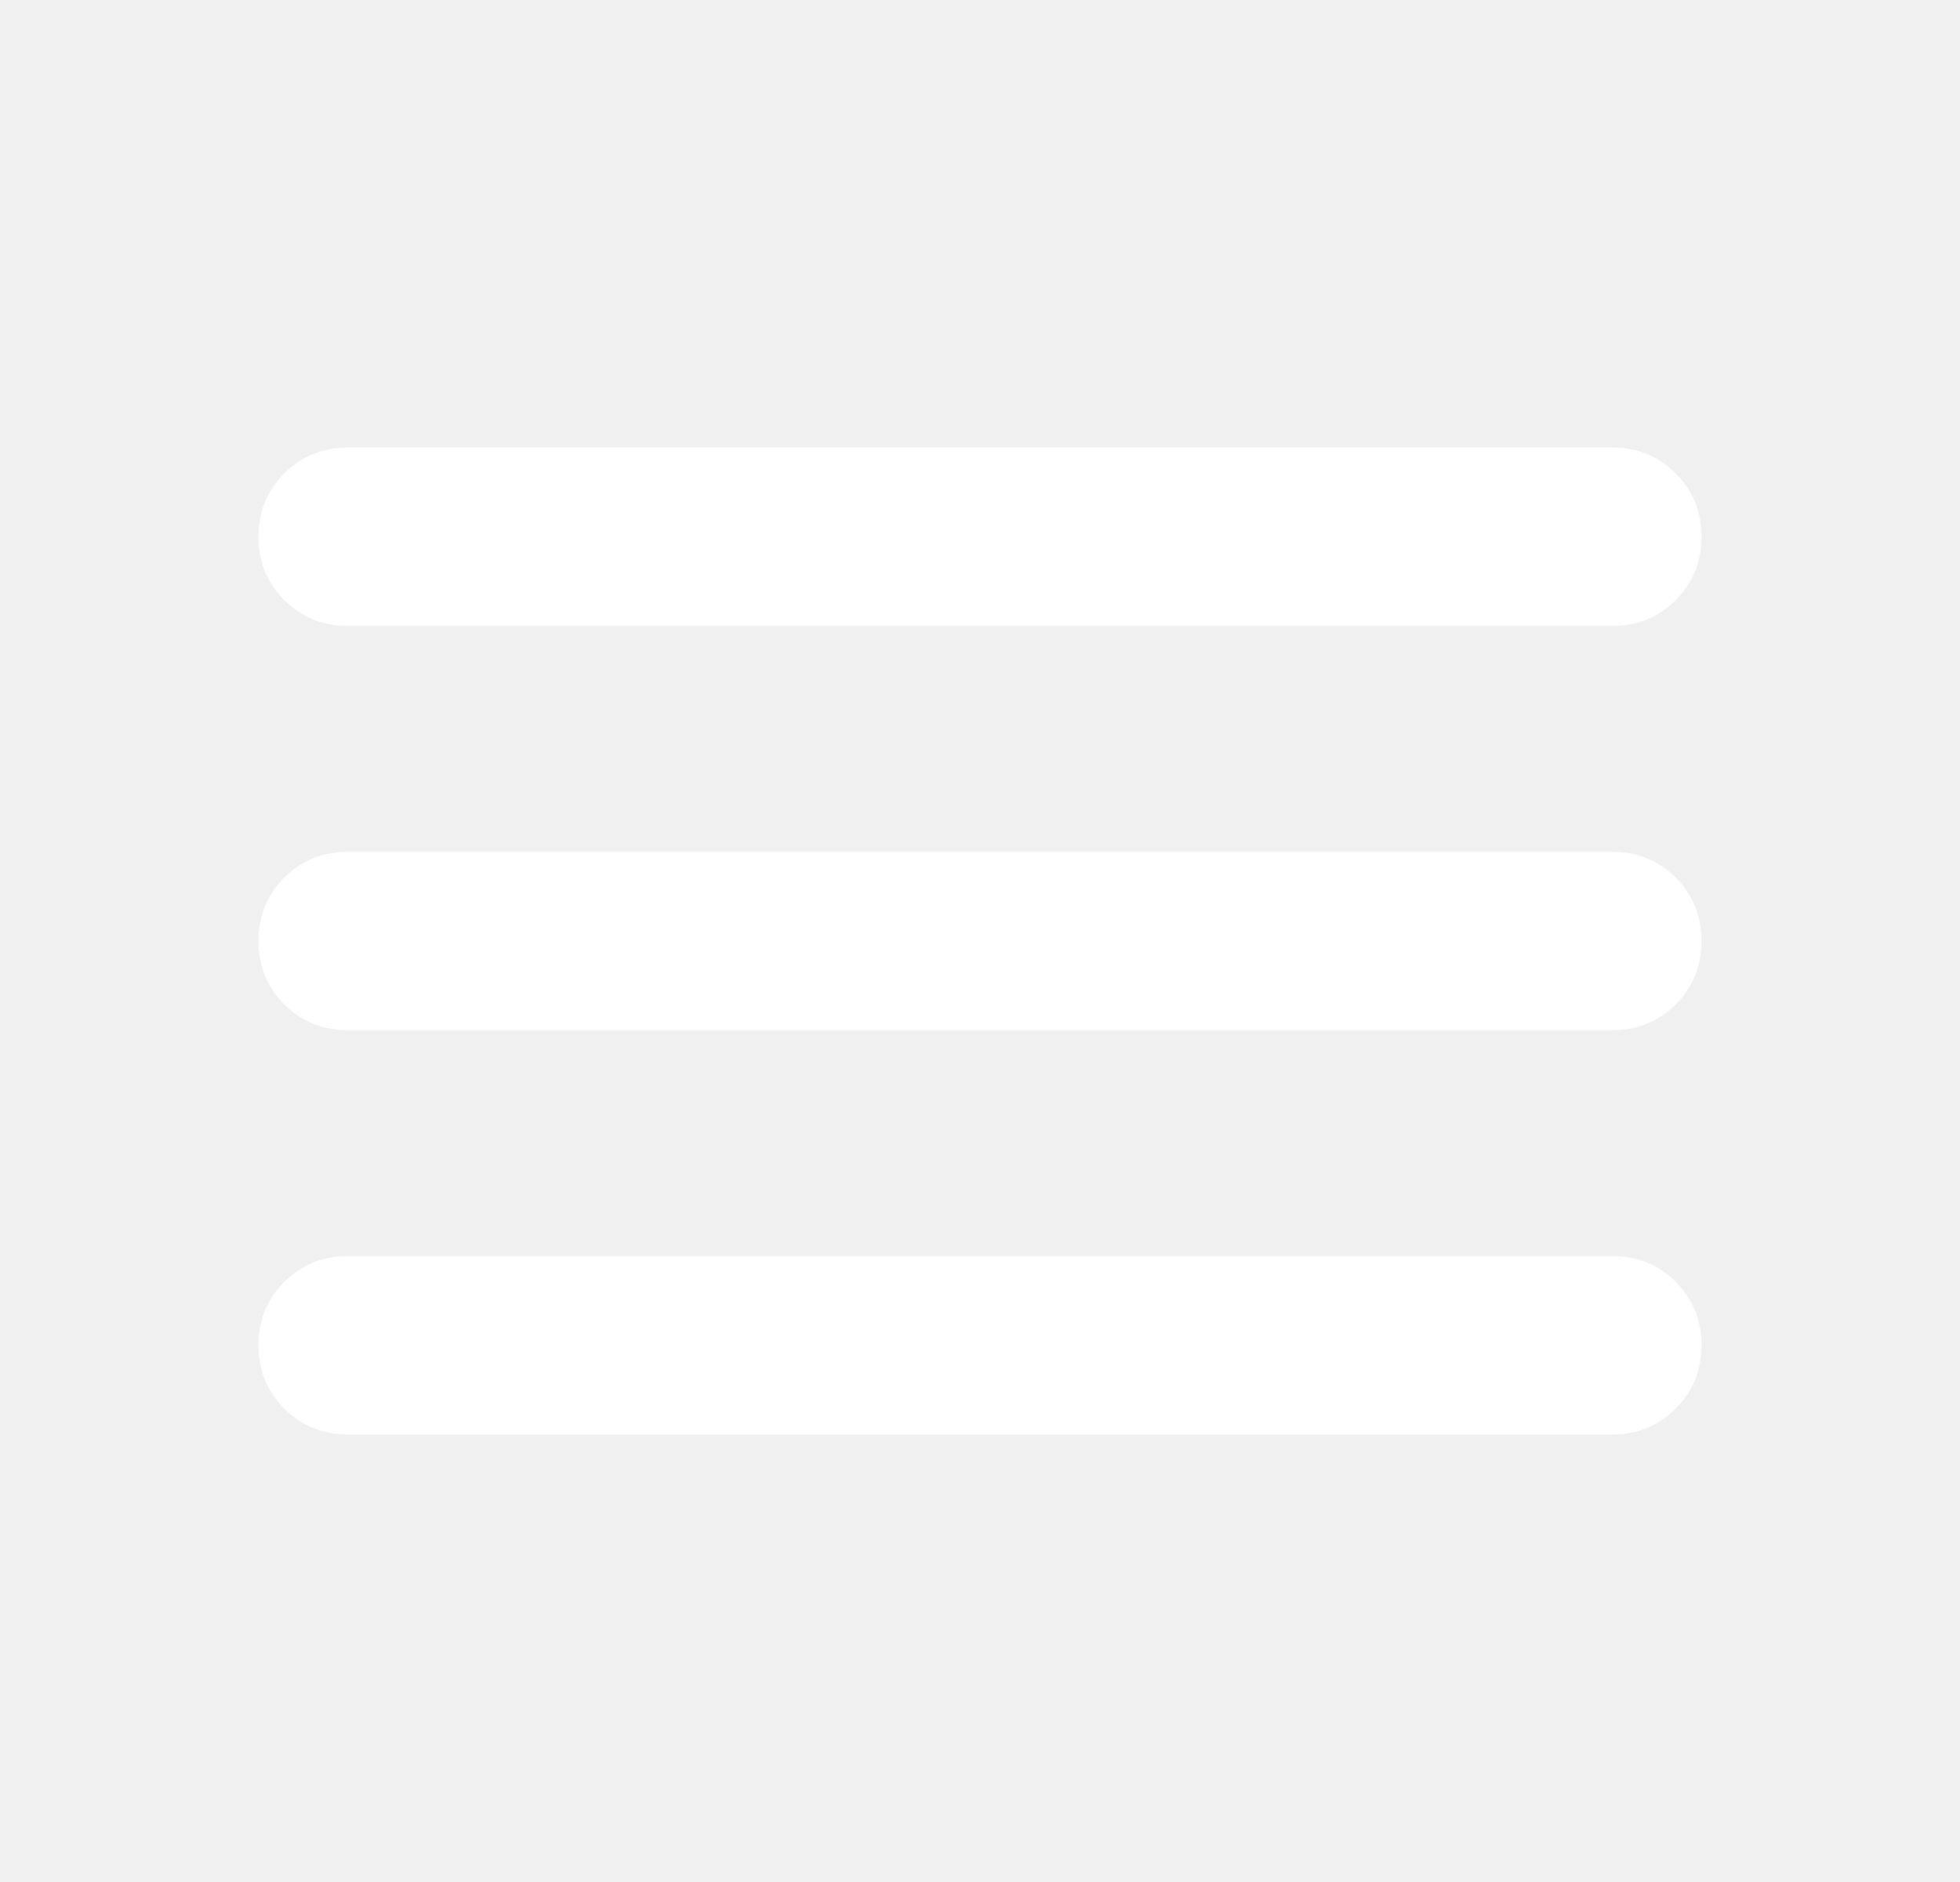
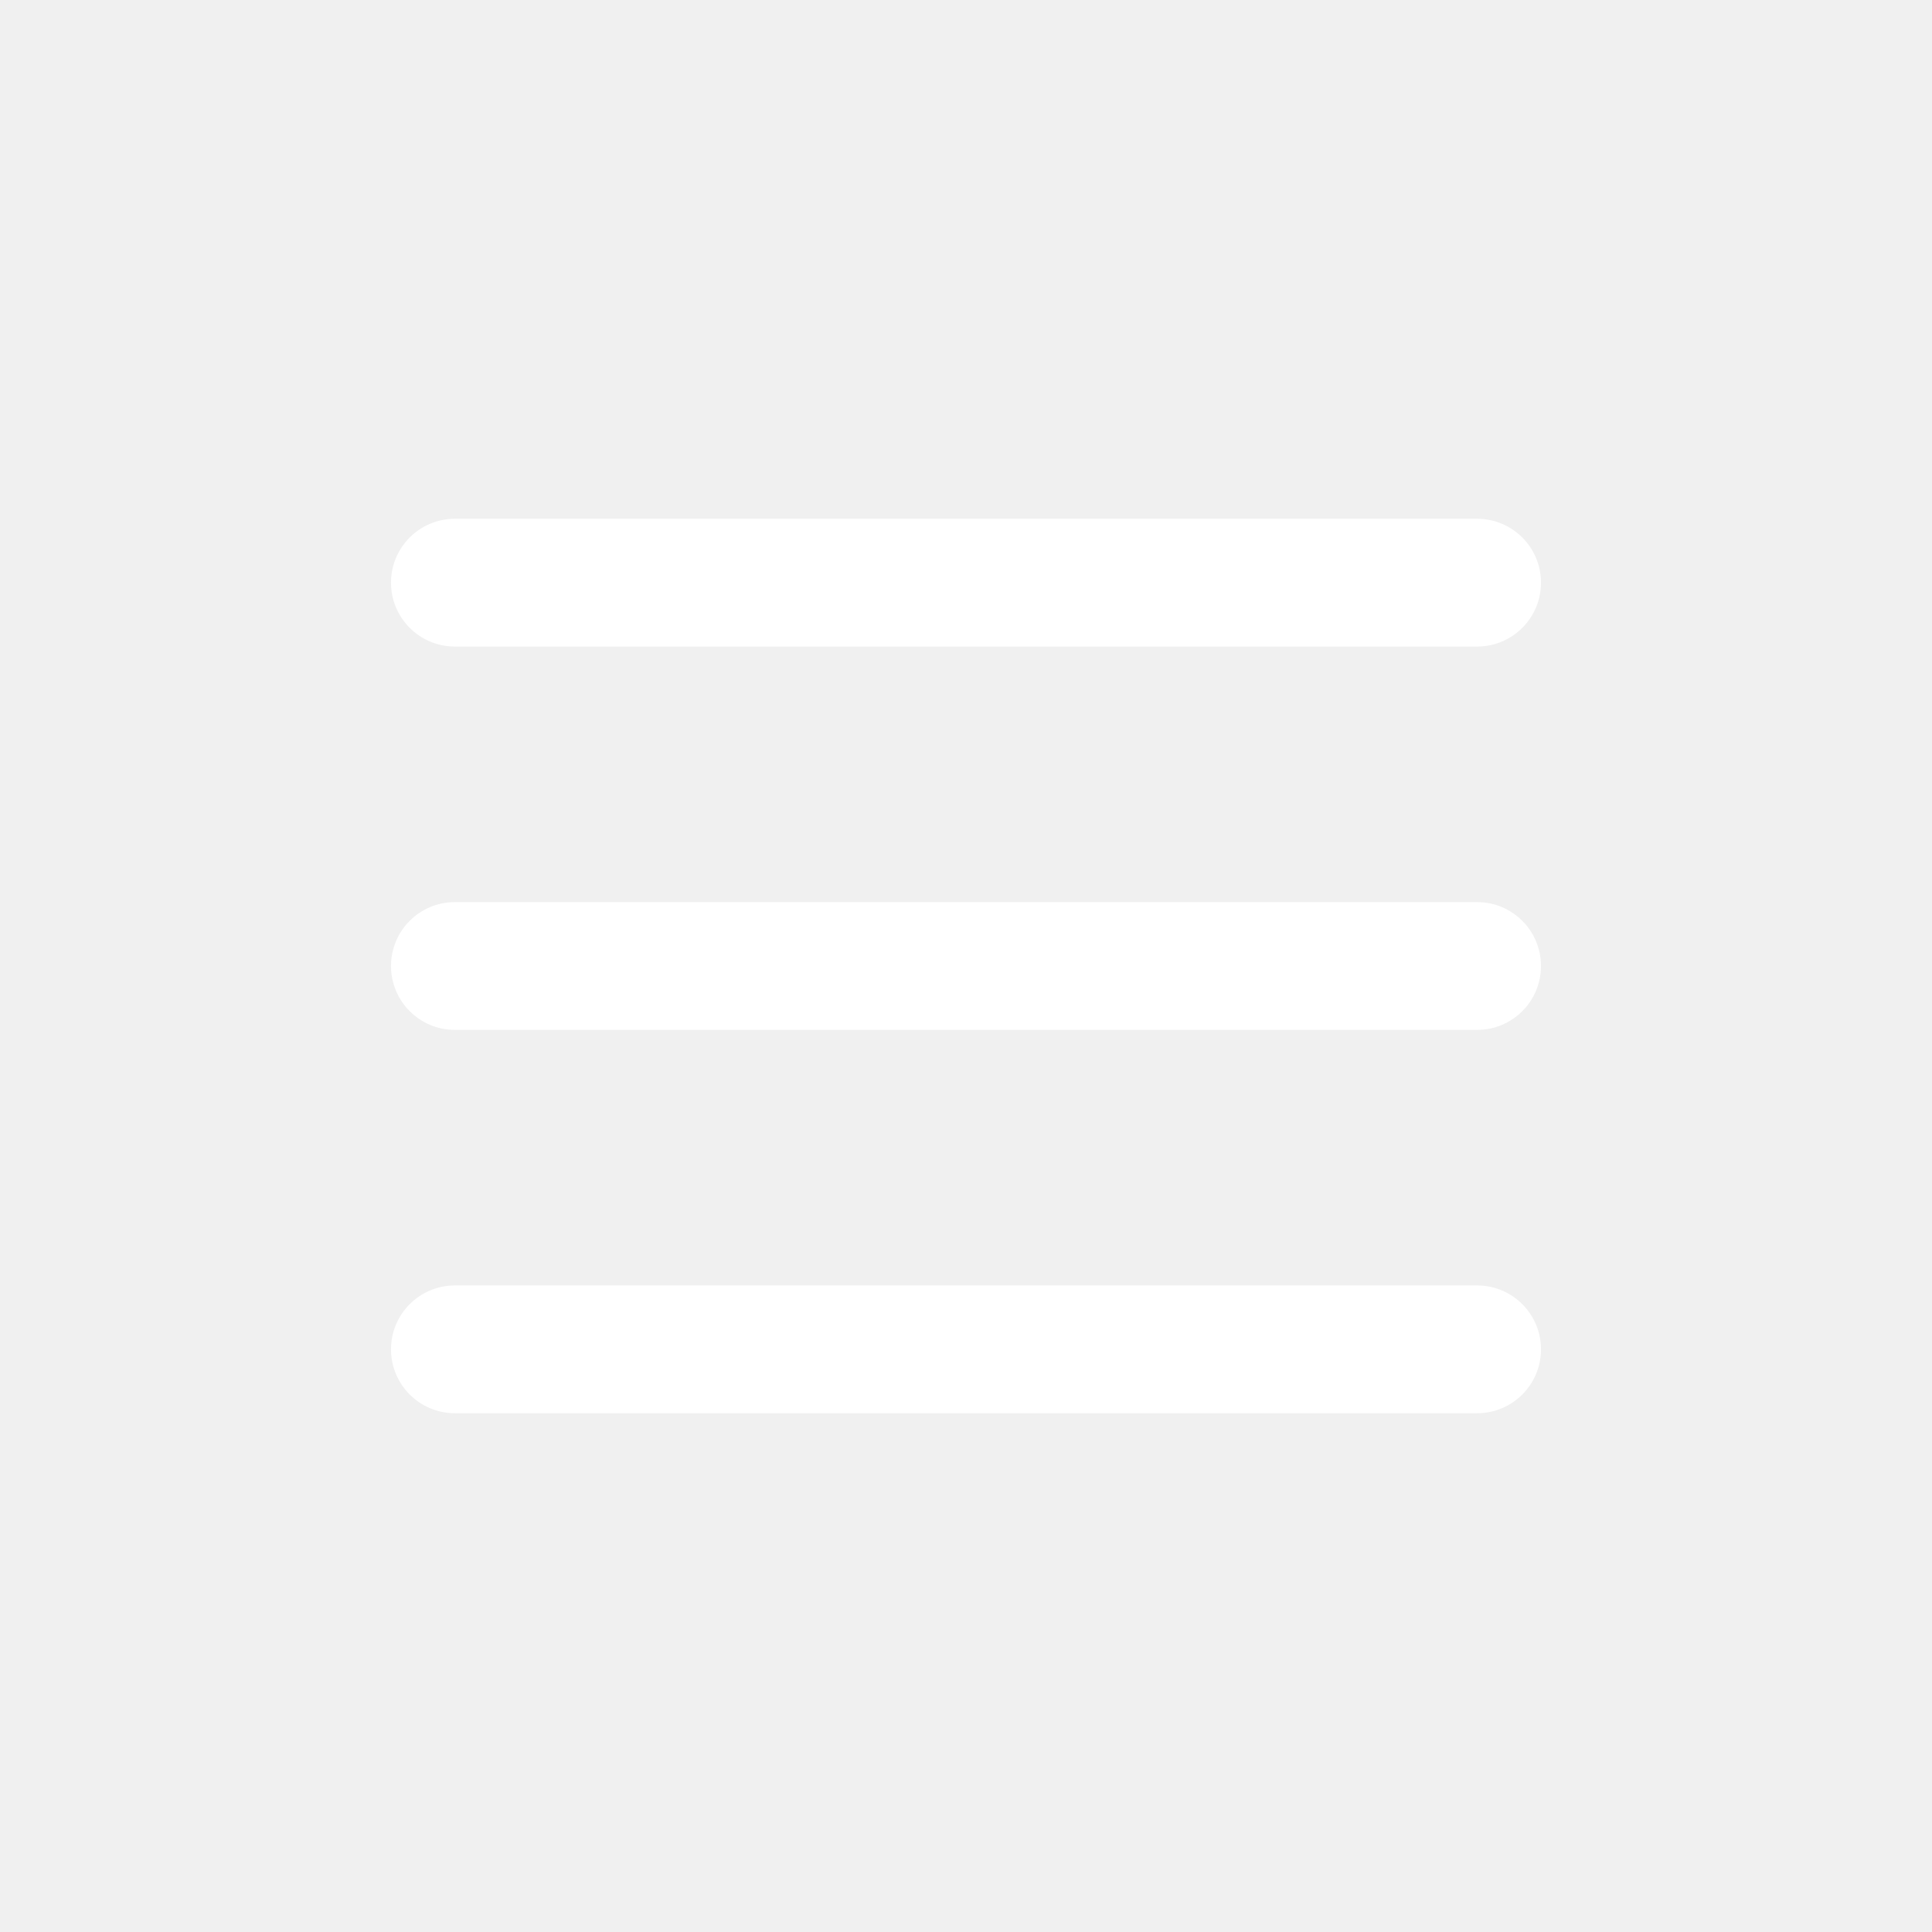
- <svg xmlns="http://www.w3.org/2000/svg" width="25" height="24" viewBox="0 0 25 24" fill="none">
-   <mask id="mask0_1498_59347" style="mask-type:alpha" maskUnits="userSpaceOnUse" x="0" y="0" width="25" height="24">
-     <rect x="0.5" width="24" height="24" fill="#D9D9D9" />
-   </mask>
-   <g mask="url(#mask0_1498_59347)">
-     <path d="M4.434 18.293C4.115 18.293 3.846 18.183 3.626 17.963C3.406 17.744 3.297 17.475 3.297 17.155C3.297 16.836 3.406 16.567 3.626 16.347C3.846 16.128 4.115 16.018 4.434 16.018H20.566C20.885 16.018 21.154 16.128 21.374 16.347C21.593 16.567 21.703 16.836 21.703 17.155C21.703 17.475 21.593 17.744 21.374 17.963C21.154 18.183 20.885 18.293 20.566 18.293H4.434ZM4.434 13.137C4.115 13.137 3.846 13.028 3.626 12.808C3.406 12.589 3.297 12.319 3.297 12C3.297 11.681 3.406 11.411 3.626 11.192C3.846 10.972 4.115 10.863 4.434 10.863H20.566C20.885 10.863 21.154 10.972 21.374 11.192C21.593 11.411 21.703 11.681 21.703 12C21.703 12.319 21.593 12.589 21.374 12.808C21.154 13.028 20.885 13.137 20.566 13.137H4.434ZM4.434 7.982C4.115 7.982 3.846 7.872 3.626 7.653C3.406 7.433 3.297 7.164 3.297 6.845C3.297 6.525 3.406 6.256 3.626 6.037C3.846 5.817 4.115 5.707 4.434 5.707H20.566C20.885 5.707 21.154 5.817 21.374 6.037C21.593 6.256 21.703 6.525 21.703 6.845C21.703 7.164 21.593 7.433 21.374 7.653C21.154 7.872 20.885 7.982 20.566 7.982H4.434Z" fill="white" />
+ <svg xmlns="http://www.w3.org/2000/svg" viewBox="-6.24 -6.24 60.48 60.48" fill="#ffffff" stroke="#ffffff" stroke-width="0">
+   <g id="SVGRepo_bgCarrier" stroke-width="0" />
+   <g id="SVGRepo_tracerCarrier" stroke-linecap="round" stroke-linejoin="round" />
+   <g id="SVGRepo_iconCarrier">
+     <g id="Layer_2" data-name="Layer 2">
+       <g id="invisible_box" data-name="invisible box">
+         <rect width="48" height="48" fill="none" />
+       </g>
+       <g id="icons_Q2" data-name="icons Q2">
+         <g>
+           <path d="M42,12a2,2,0,0,1-2,2H8a2,2,0,0,1-2-2H6a2,2,0,0,1,2-2H40a2,2,0,0,1,2,2Z" />
+           <path d="M42,24a2,2,0,0,1-2,2H8a2,2,0,0,1-2-2H6a2,2,0,0,1,2-2H40a2,2,0,0,1,2,2Z" />
+           <path d="M42,36a2,2,0,0,1-2,2H8a2,2,0,0,1-2-2H6a2,2,0,0,1,2-2H40a2,2,0,0,1,2,2Z" />
+         </g>
+       </g>
+     </g>
  </g>
</svg>
